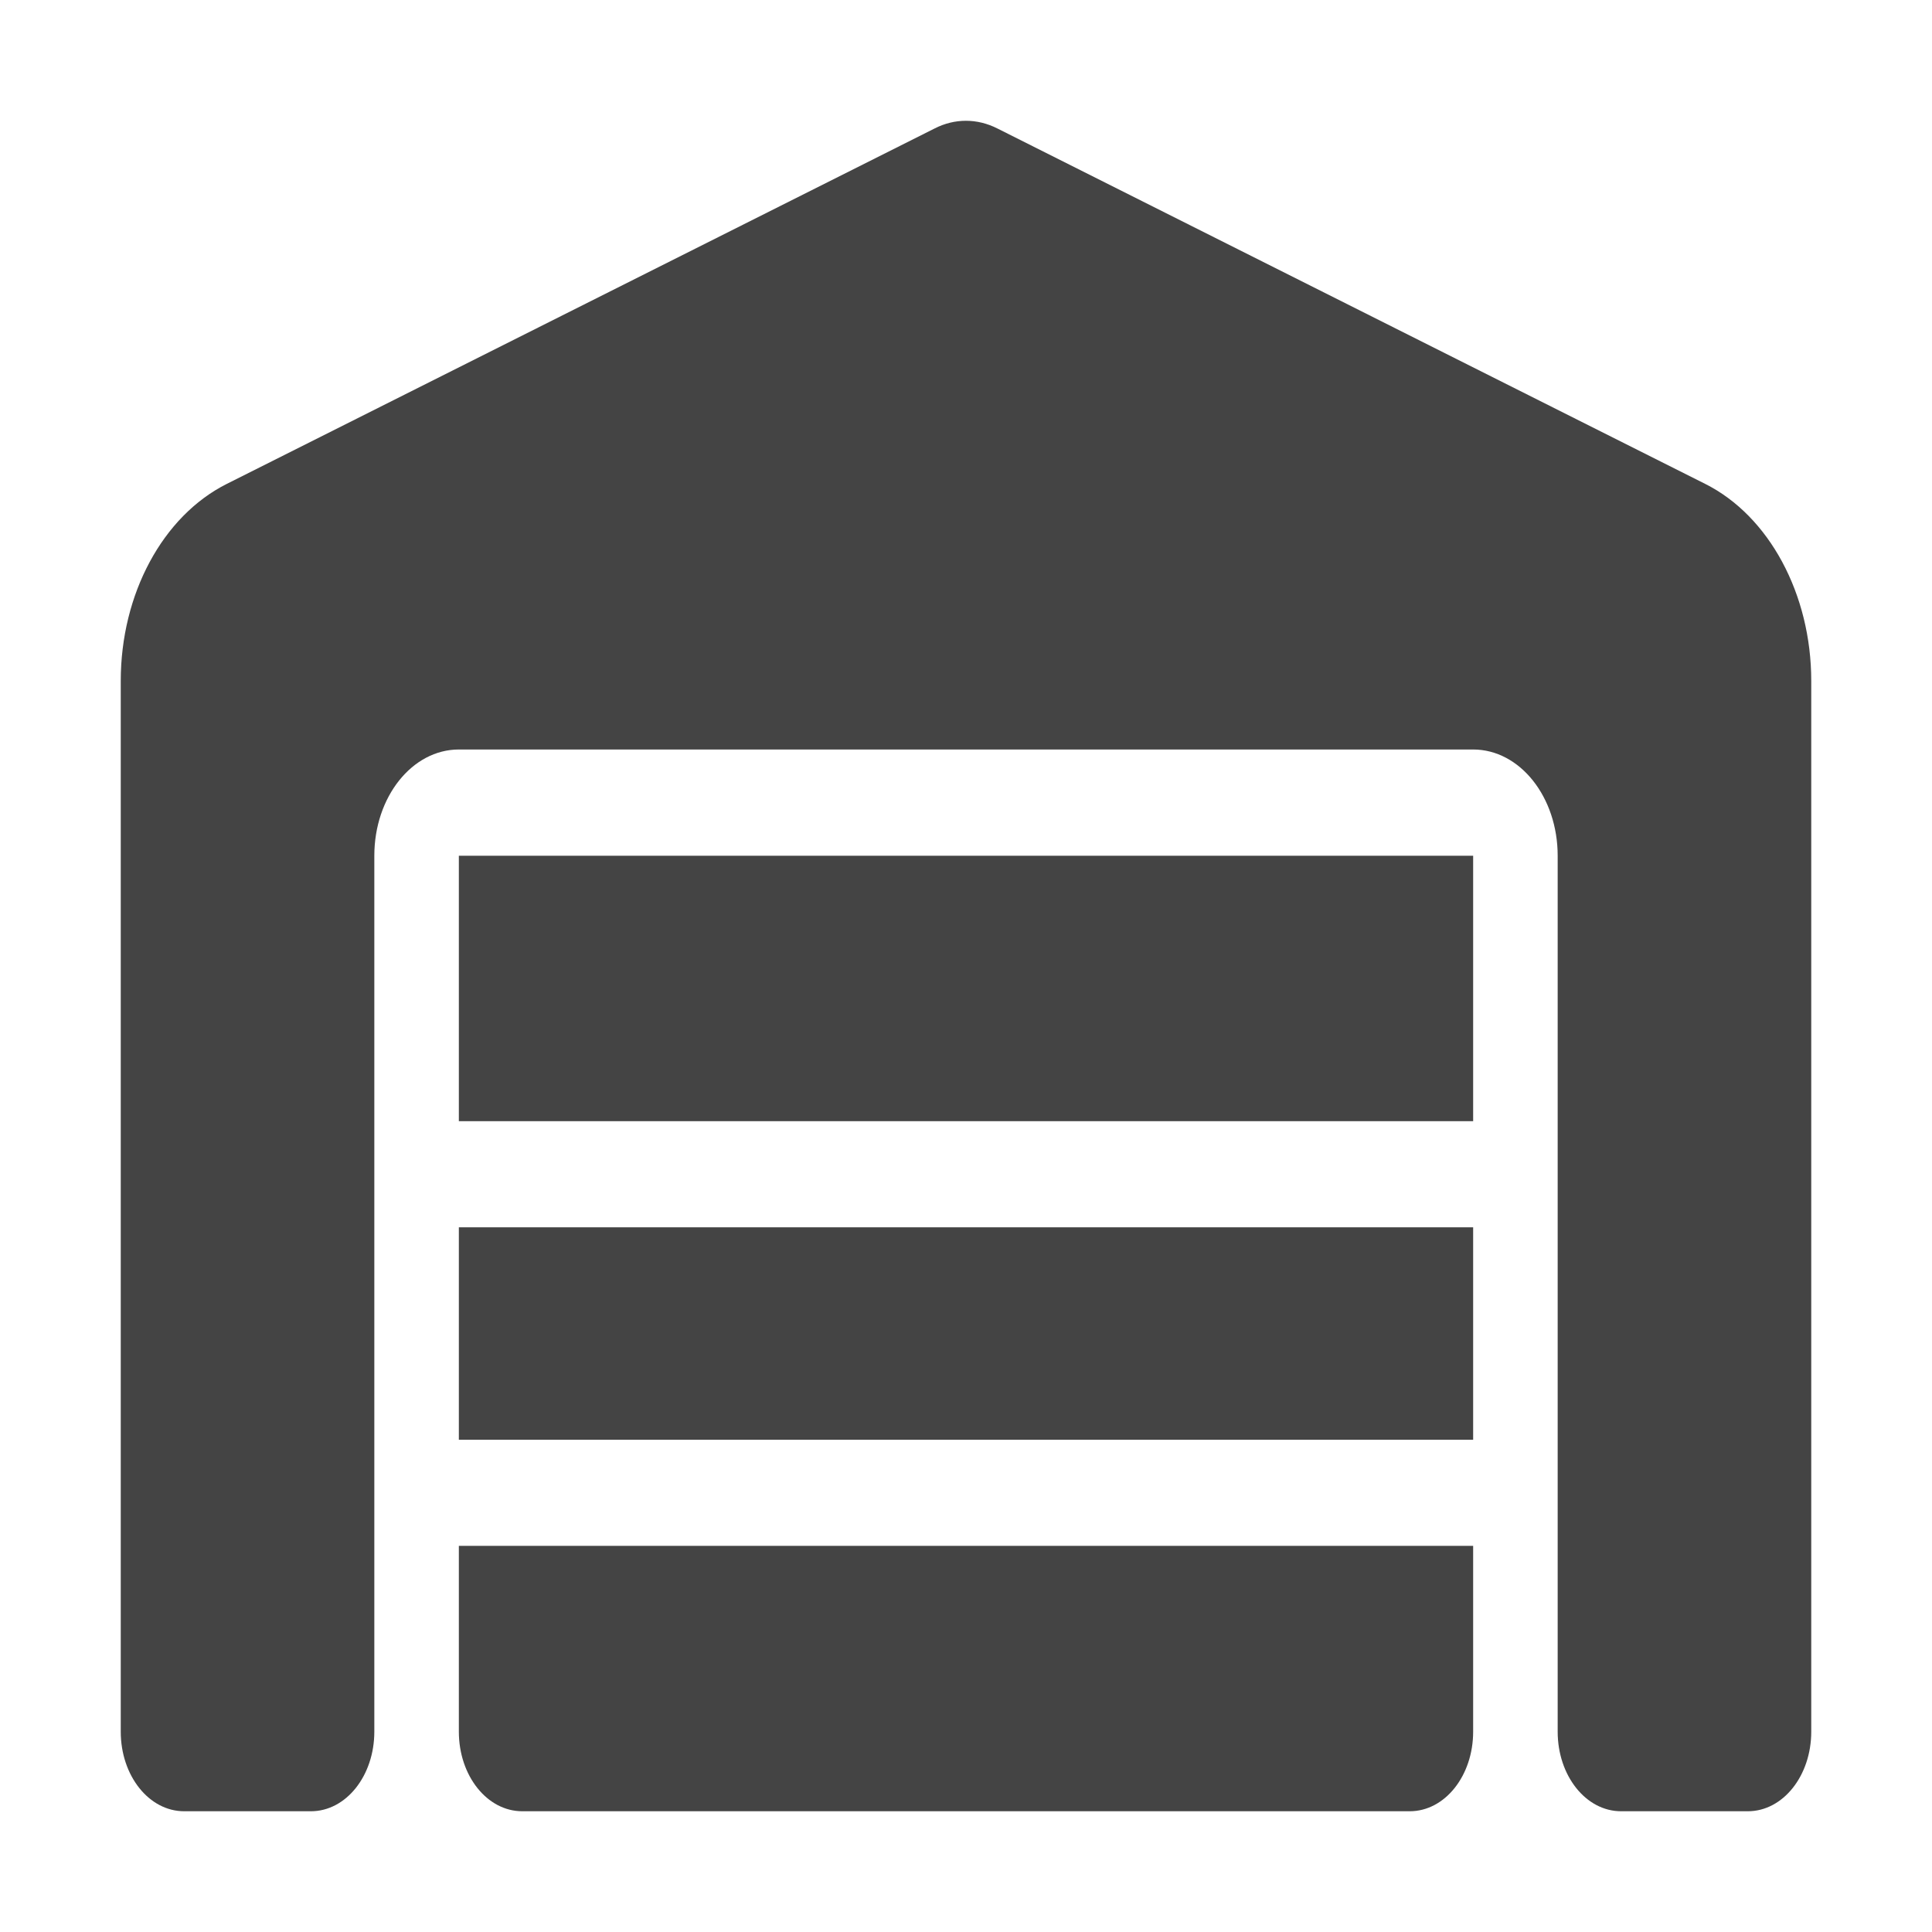
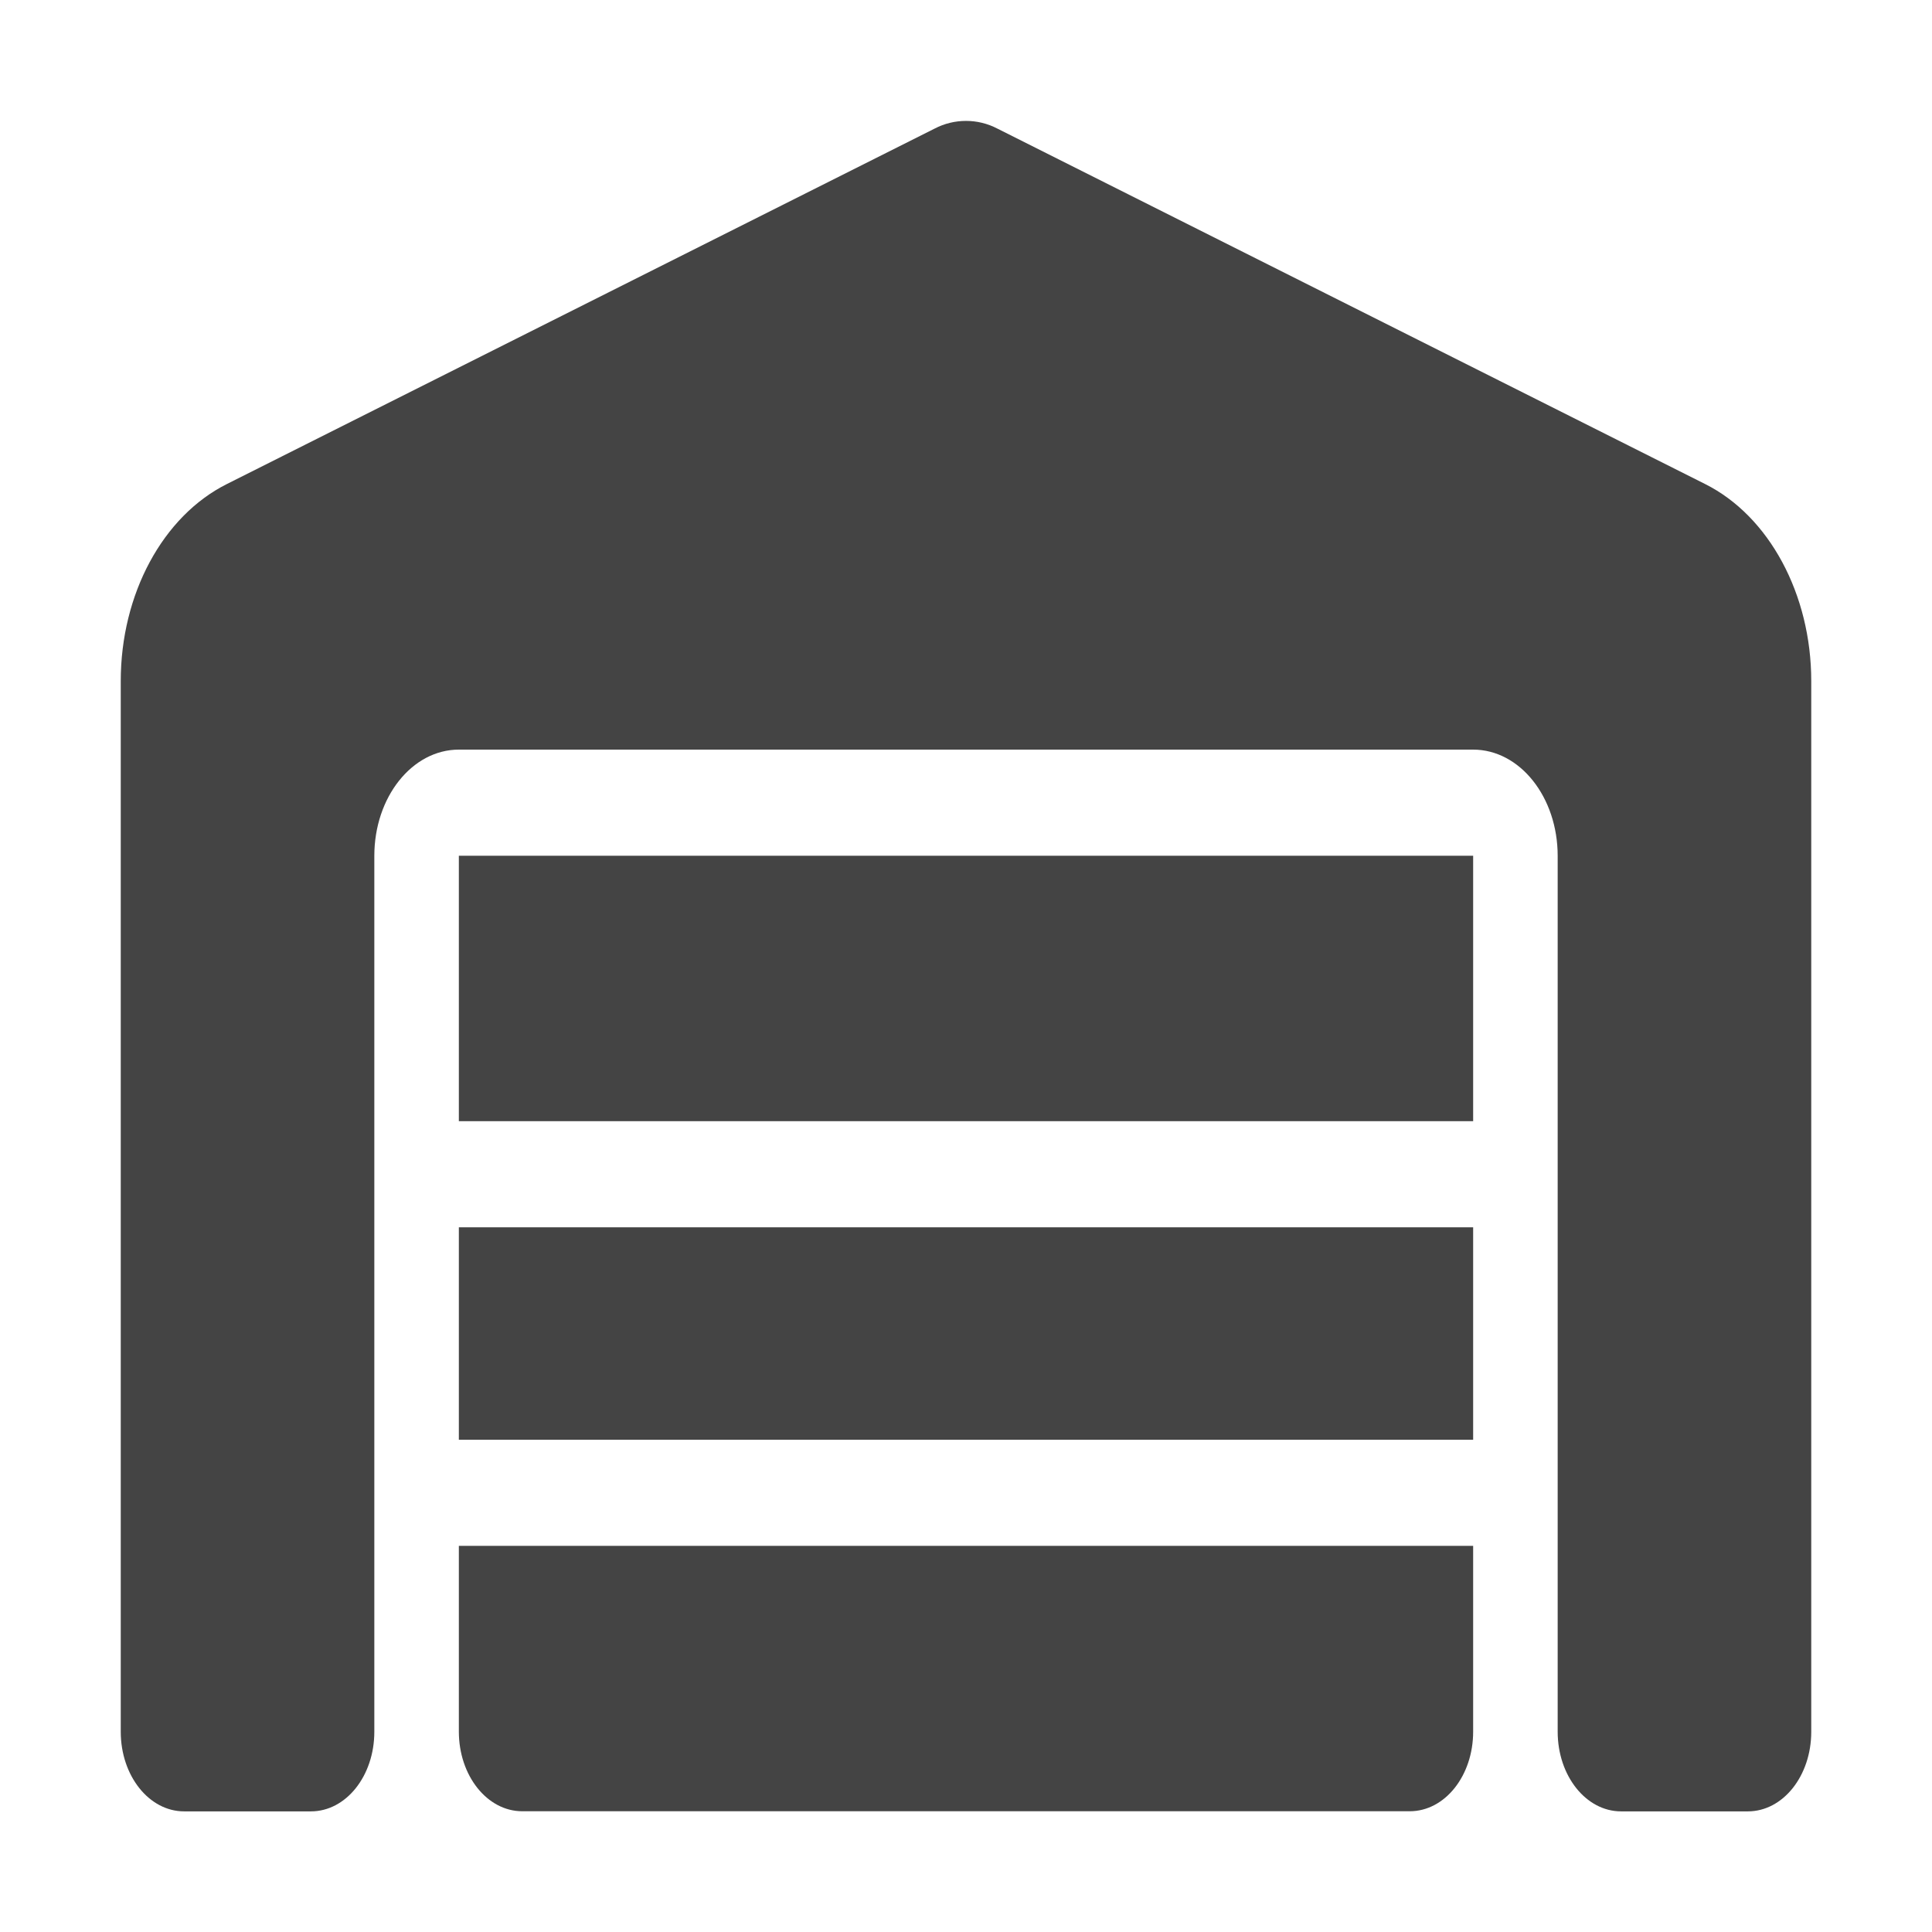
- <svg xmlns="http://www.w3.org/2000/svg" width="16" height="16" viewBox="0 0 16 16" fill="none">
-   <path d="M1 14.341V5.639C1 4.919 1.348 4.273 1.879 4.007L7.74 1.064C7.906 0.979 8.092 0.979 8.26 1.064L14.121 4.007C14.652 4.273 15 4.922 15 5.639V14.341C15 14.706 14.766 15 14.475 15H13.425C13.134 15 12.9 14.706 12.9 14.341V7.087C12.9 6.6 12.587 6.207 12.2 6.207H3.8C3.413 6.207 3.1 6.6 3.1 7.087V14.341C3.1 14.706 2.866 15 2.575 15H1.525C1.234 15 1 14.706 1 14.341ZM11.675 15H4.325C4.034 15 3.8 14.706 3.8 14.341V12.802H12.2V14.341C12.2 14.706 11.966 15 11.675 15ZM3.8 11.923V10.164H12.2V11.923H3.8ZM3.8 9.285V7.087H12.2V9.285H3.8Z" fill="#444444" />
+ <svg xmlns="http://www.w3.org/2000/svg" width="16" height="16" fill="none">
+   <path fill="#444" d="M1 14.34V5.64c0-.72.348-1.366.88-1.632l5.86-2.943a.562.562 0 0 1 .52 0l5.86 2.943c.532.266.88.915.88 1.632v8.702c0 .365-.234.659-.525.659h-1.05c-.29 0-.525-.294-.525-.66V7.088c0-.487-.313-.88-.7-.88H3.8c-.387 0-.7.393-.7.88v7.254c0 .365-.234.659-.525.659h-1.05c-.29 0-.525-.294-.525-.66Zm10.675.66h-7.35c-.29 0-.525-.294-.525-.66v-1.538h8.4v1.539c0 .365-.234.659-.525.659ZM3.8 11.923v-1.759h8.4v1.759H3.8Zm0-2.638V7.087h8.4v2.198H3.8Z" />
</svg>
